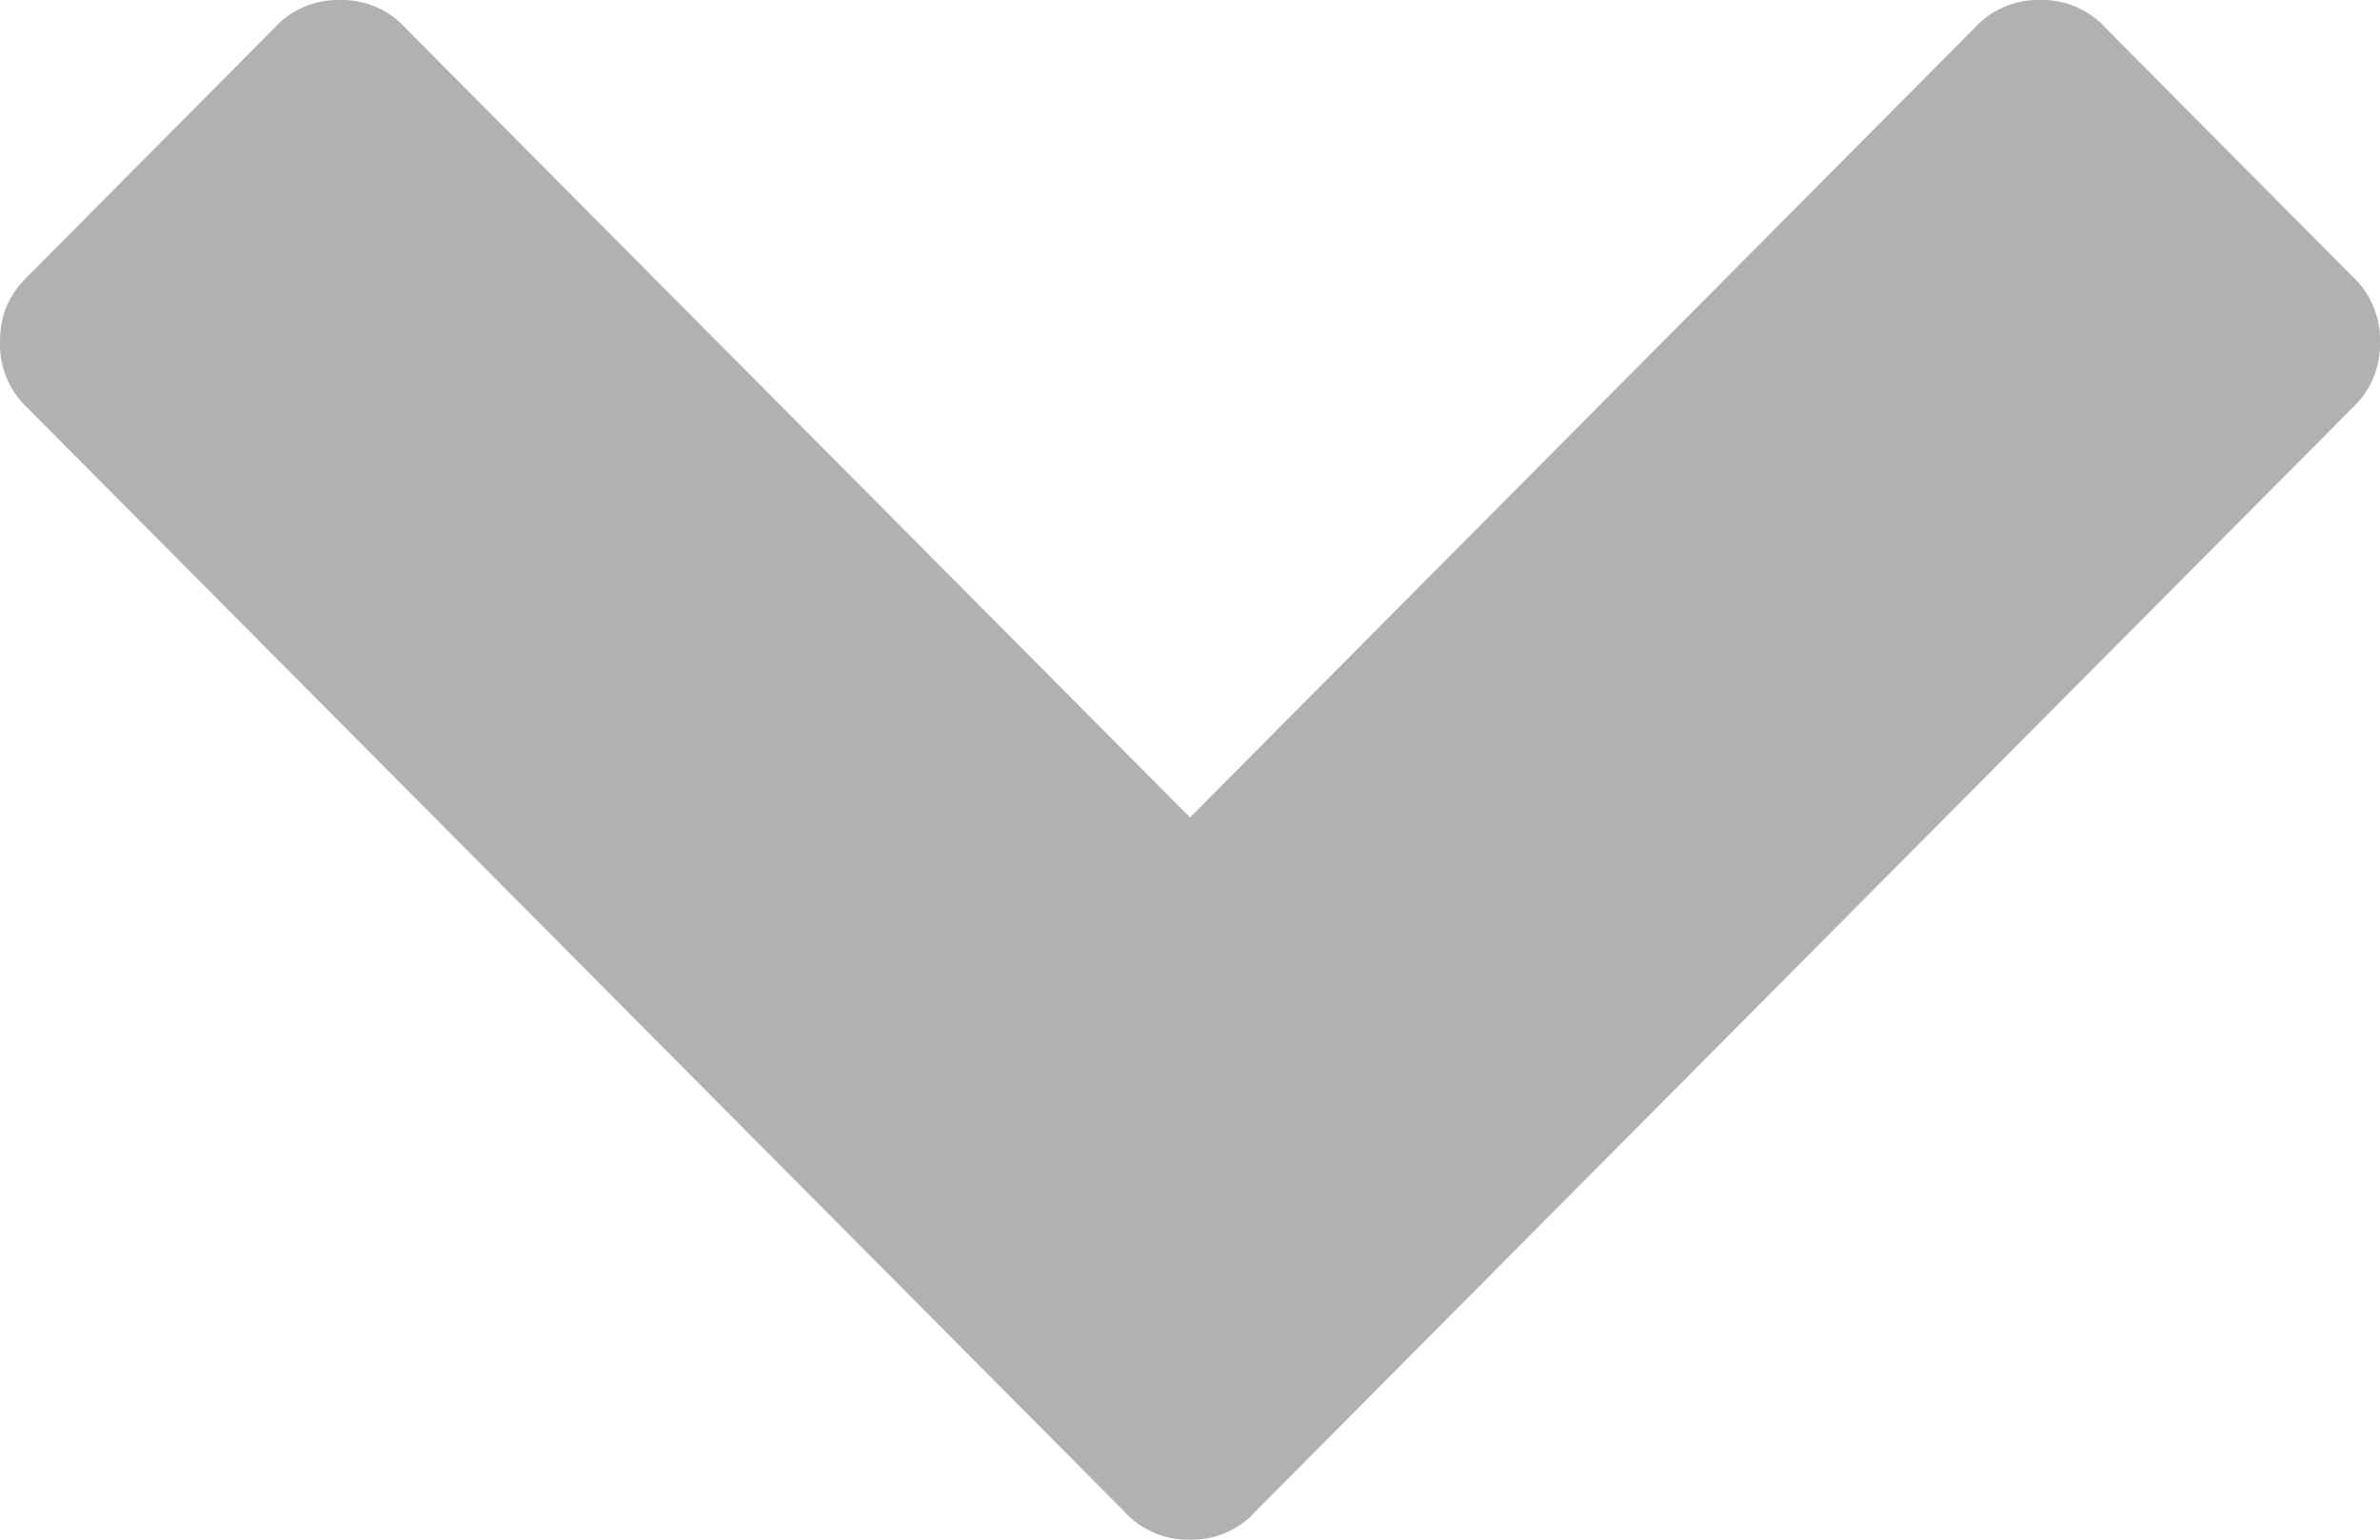
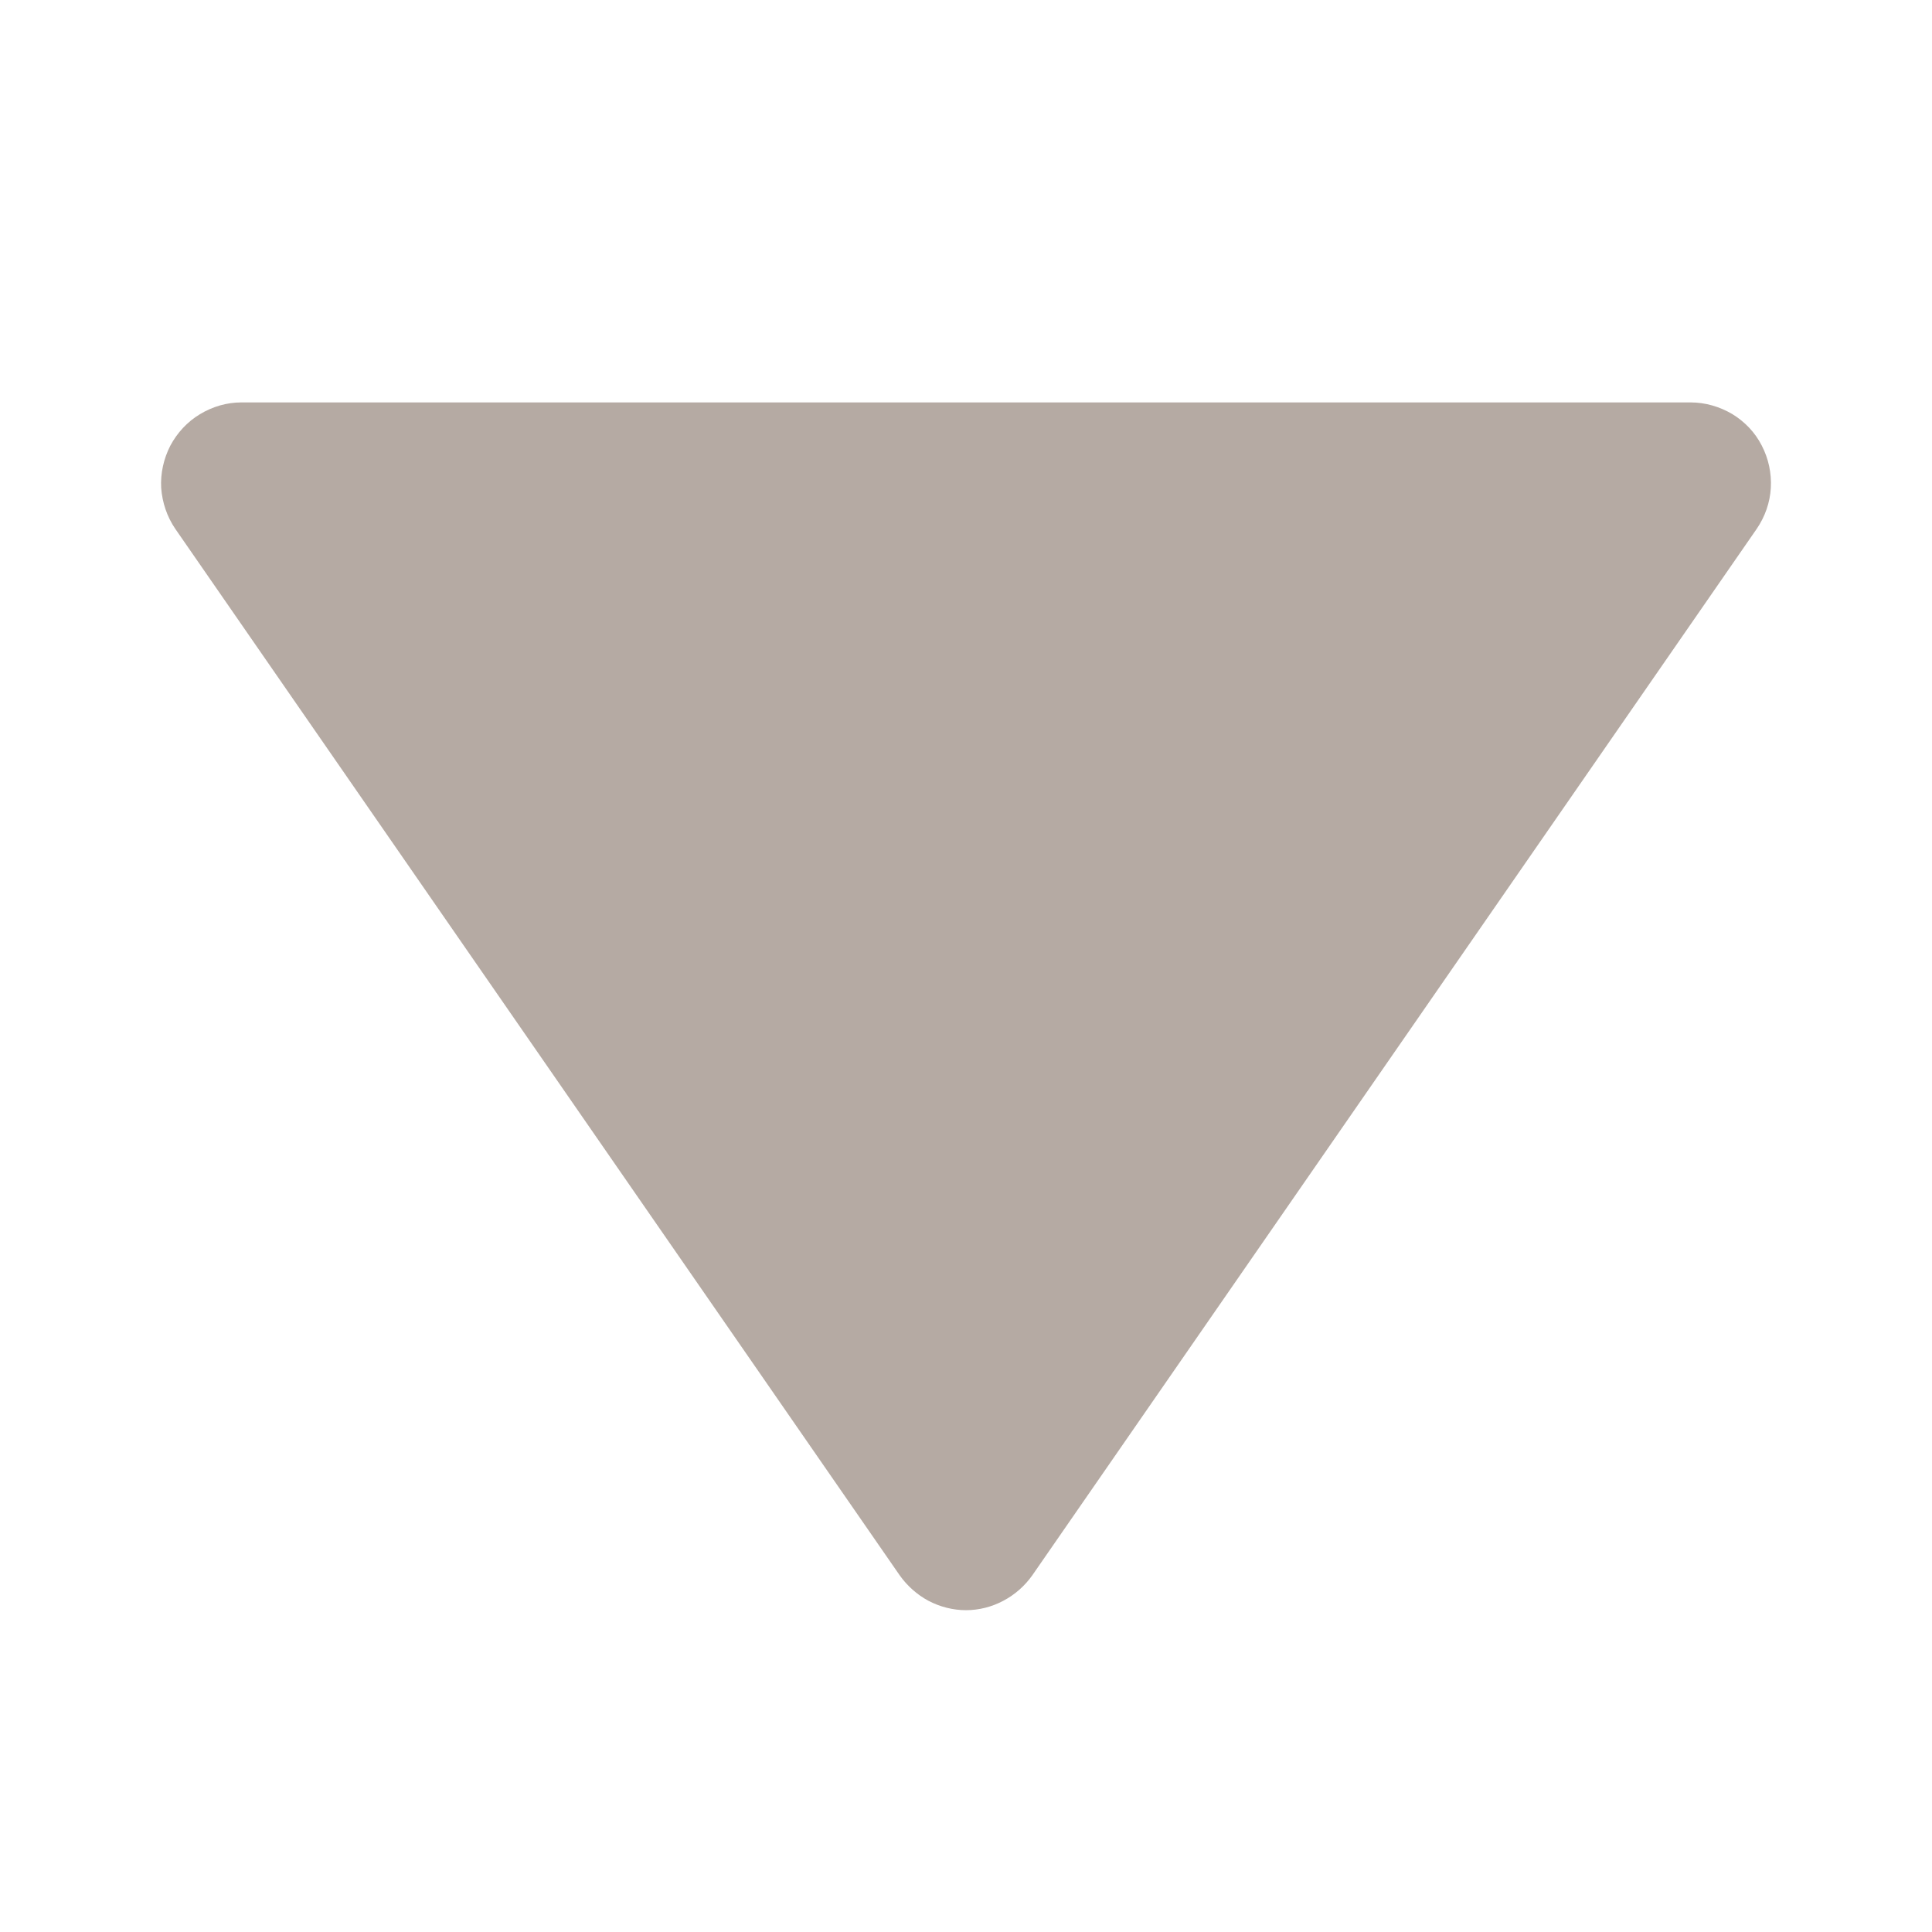
- <svg xmlns="http://www.w3.org/2000/svg" viewBox="0 0 17 11" width="17" height="11">
-   <path fill="#B1B1B1" d="M.202 1.97L1.956.204A.61.61 0 0 1 2.43 0a.61.61 0 0 1 .47.204L8.5 5.84 14.1.204A.61.61 0 0 1 14.57 0a.61.61 0 0 1 .474.204l1.754 1.766a.618.618 0 0 1 .202.473.62.62 0 0 1-.202.476l-7.826 7.875A.61.61 0 0 1 8.5 11a.61.61 0 0 1-.472-.204L.202 2.92A.618.618 0 0 1 0 2.444c0-.203.067-.34.202-.475z" />
+ <svg xmlns="http://www.w3.org/2000/svg" width="7" height="7" viewBox="0 0 7 7" fill="none">
+   <path d="M3.26 5.708C3.287 5.746 3.323 5.778 3.364 5.8C3.406 5.822 3.453 5.834 3.5 5.834C3.547 5.834 3.594 5.822 3.635 5.8C3.677 5.778 3.713 5.746 3.74 5.708L6.365 1.916C6.395 1.872 6.413 1.821 6.416 1.768C6.419 1.715 6.408 1.662 6.383 1.614C6.359 1.567 6.322 1.528 6.276 1.5C6.23 1.473 6.178 1.458 6.125 1.458H0.875C0.822 1.458 0.77 1.473 0.724 1.501C0.679 1.528 0.642 1.568 0.617 1.615C0.593 1.662 0.581 1.715 0.584 1.768C0.588 1.821 0.605 1.872 0.635 1.916L3.26 5.708Z" fill="#B5AAA3" />
</svg>
